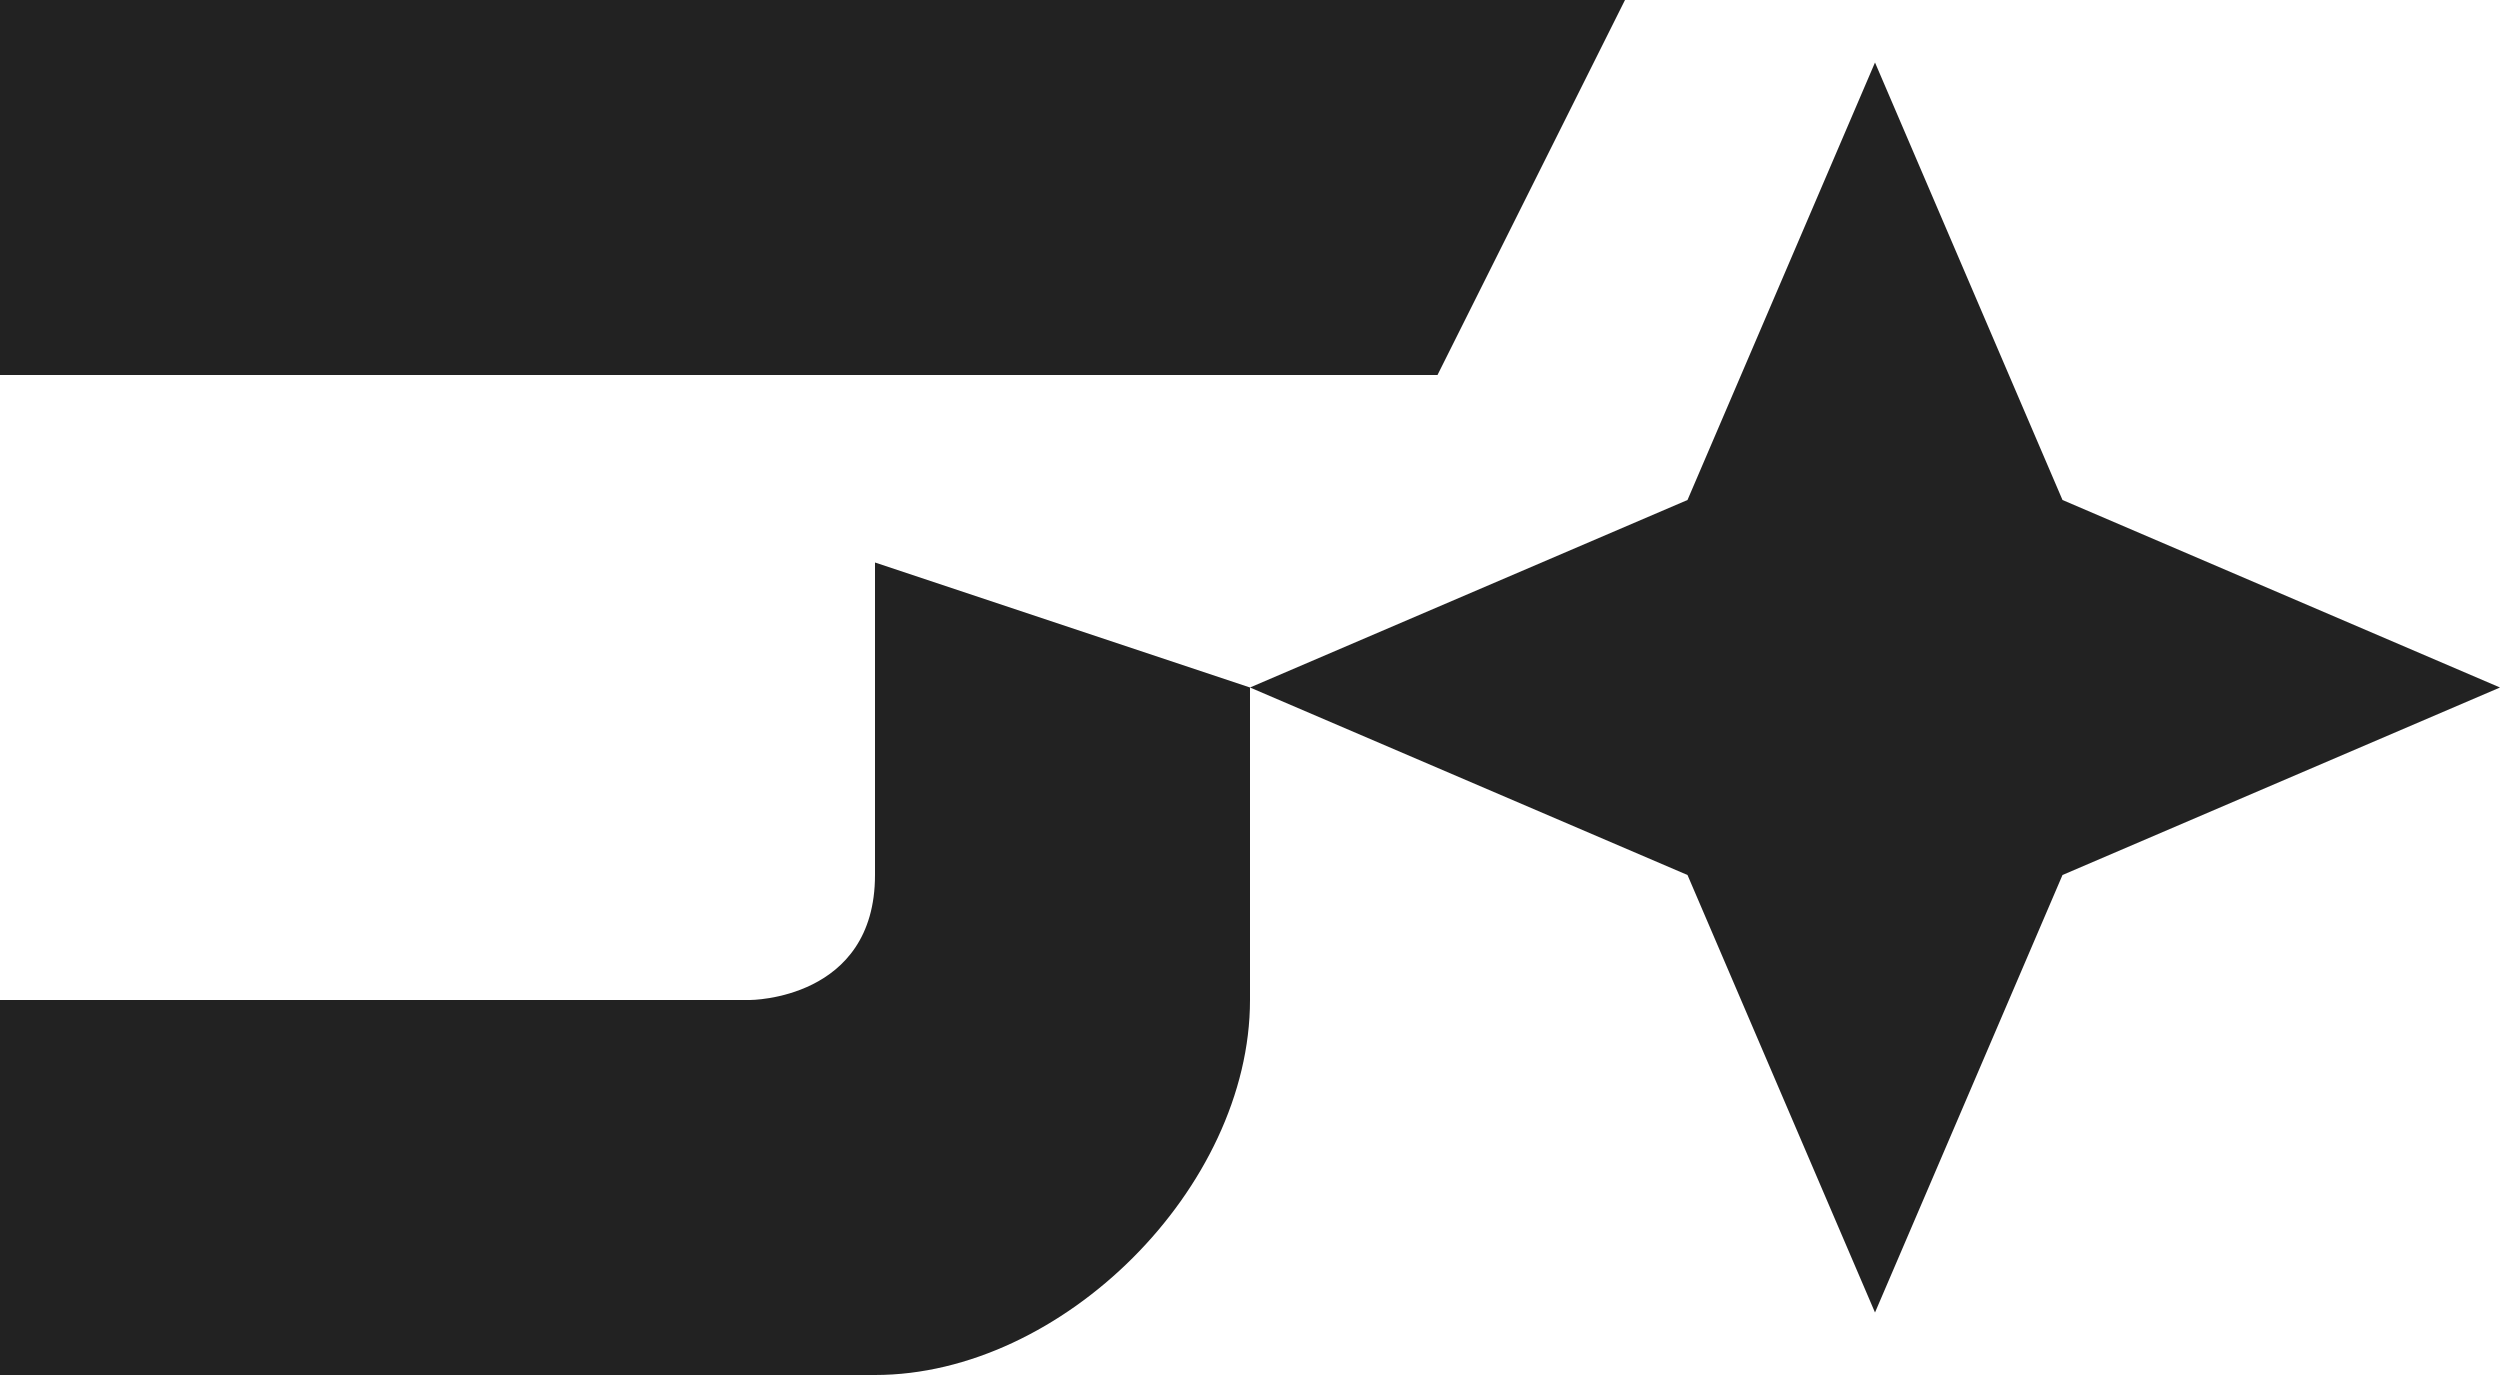
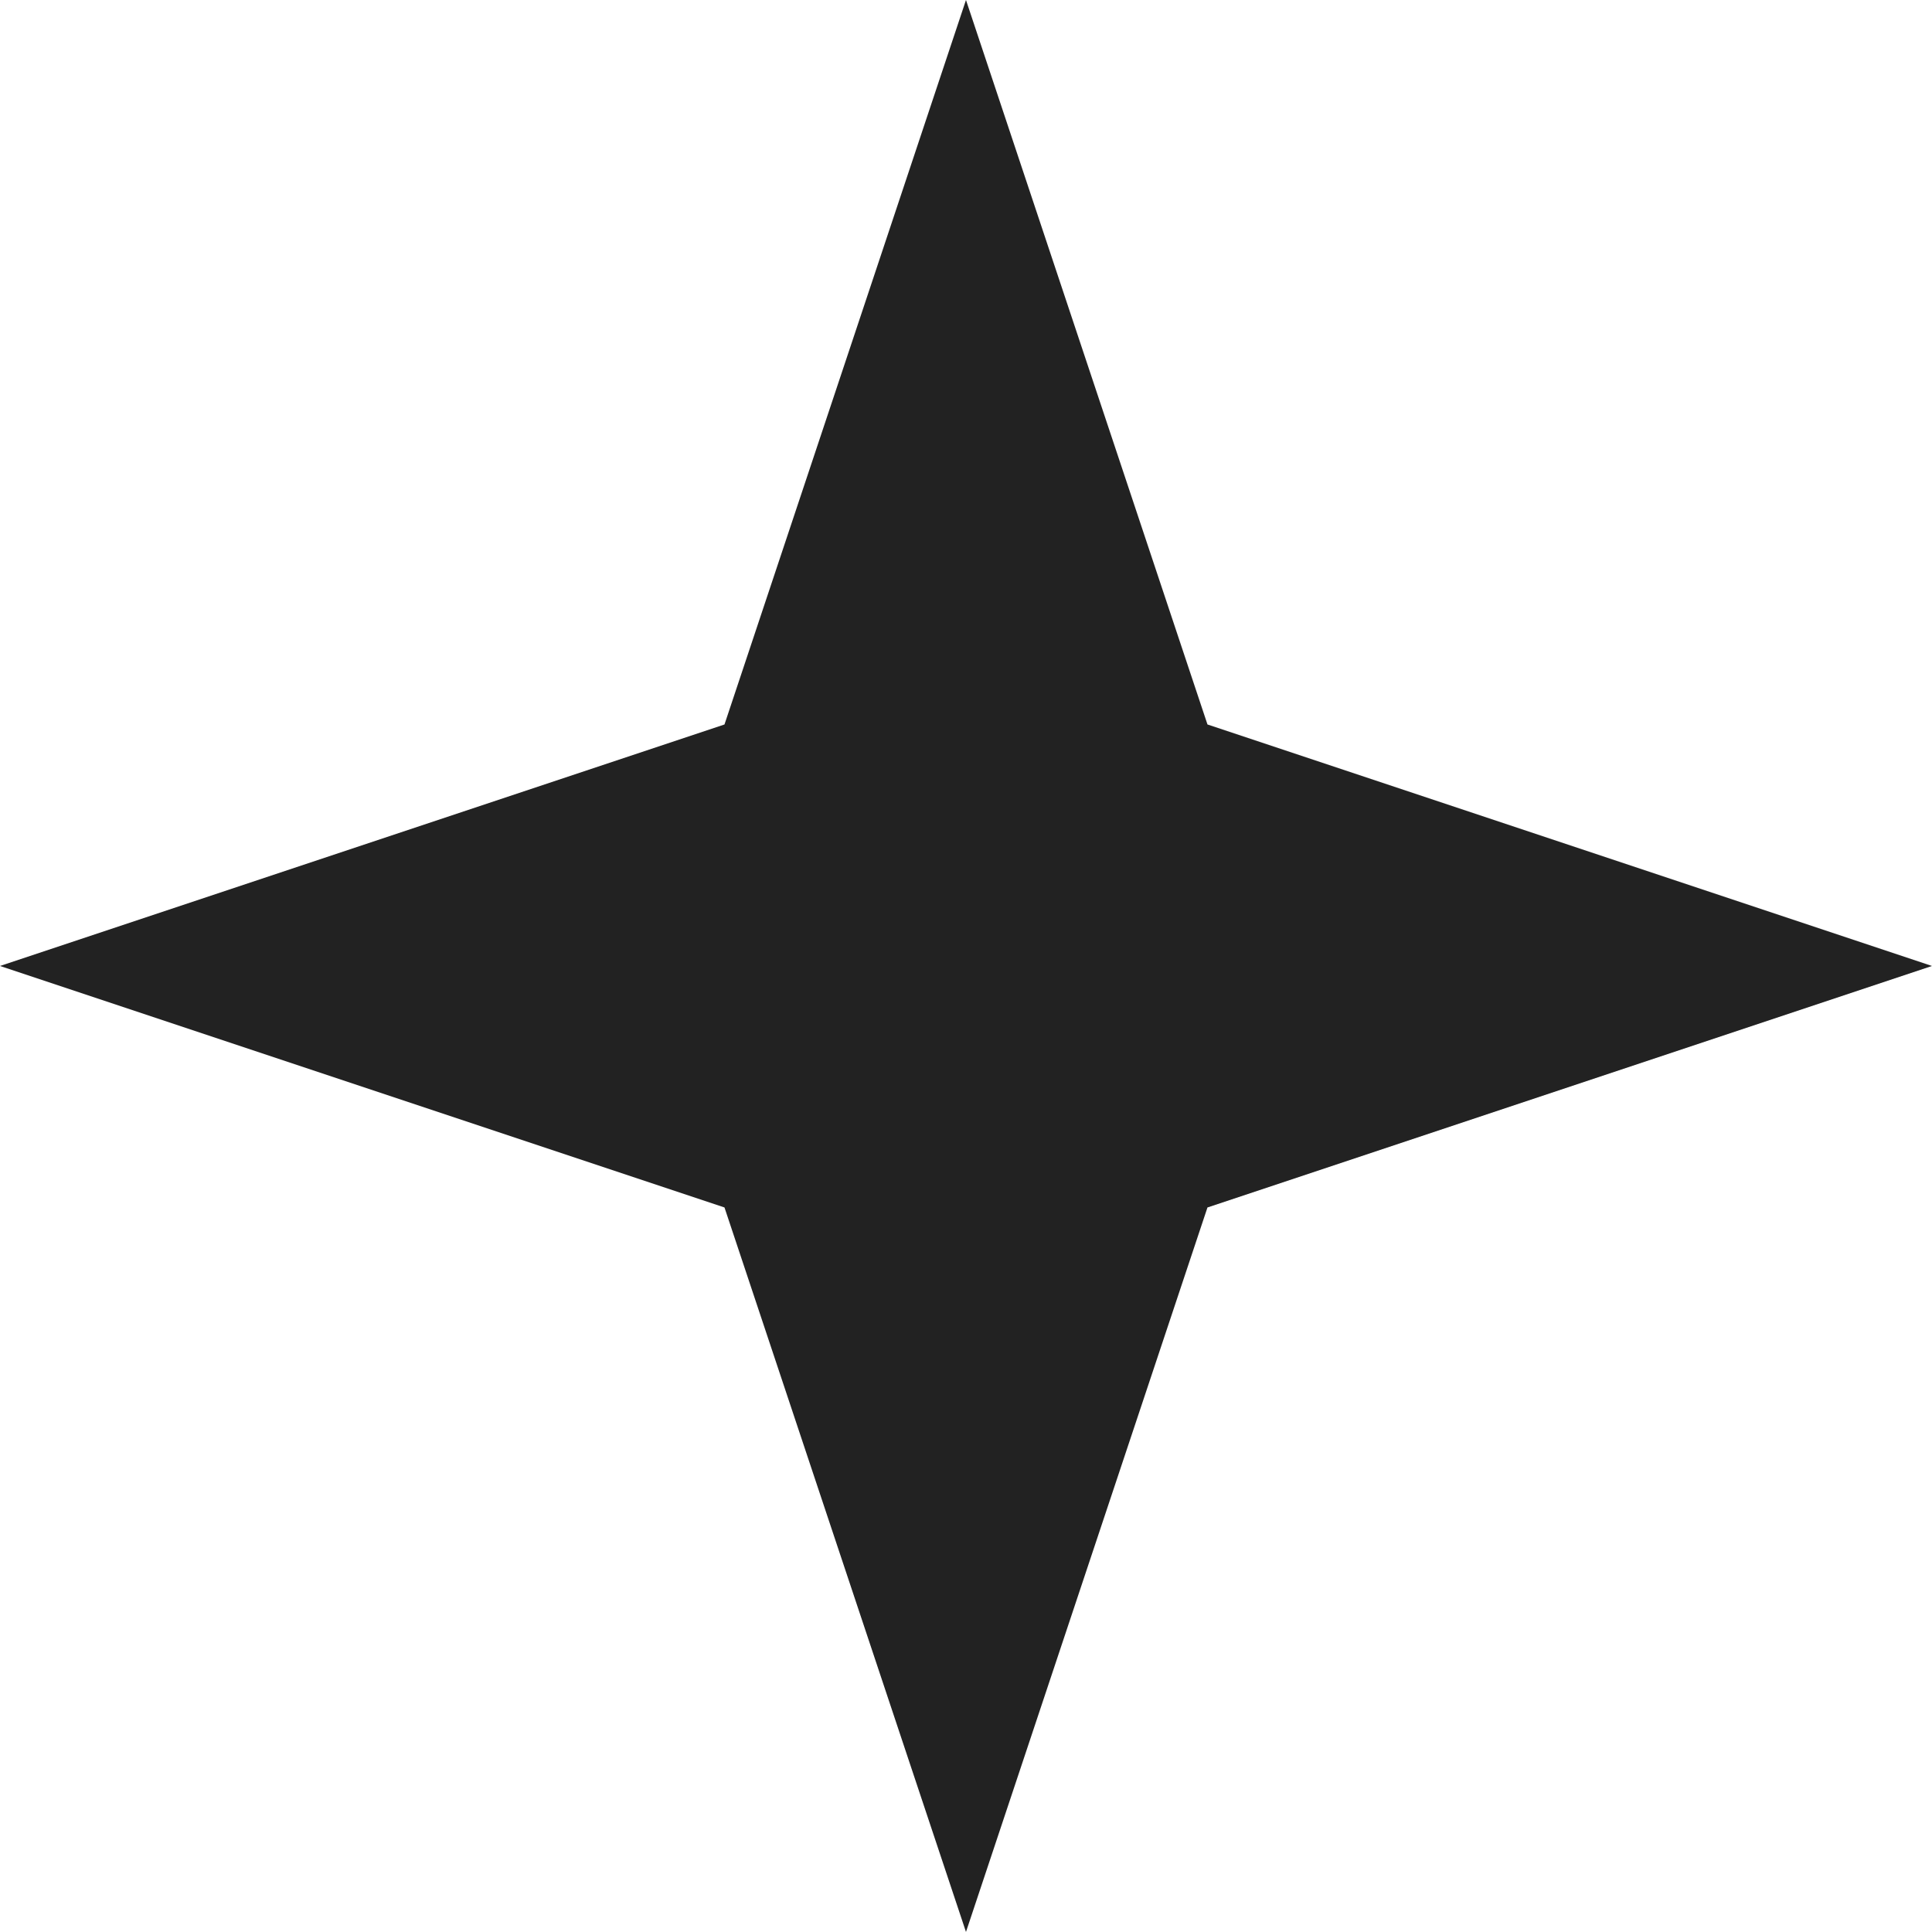
- <svg xmlns="http://www.w3.org/2000/svg" fill="none" viewBox="0 0 40 22">
-   <g transform="matrix(1, 0, 0, 1, -166, -272)" style="">
-     <path d="M 166 278 L 166 272 L 192 272 L 189 278 L 166 278 Z M 180 281 L 186 283 L 186 288 C 186 291 183 294 180 294 L 166 294 L 166 288 L 178 288 C 178 288 180 288 180 286 L 180 281 Z" style="" />
-     <path d="M 193 280 L 196 273 L 199 280 L 206 283 L 199 286 L 196 293 L 193 286 L 186 283 L 193 280 Z" style="">
-     </path>
+ <svg xmlns="http://www.w3.org/2000/svg" viewBox="0 0 5.821 5.821">
+   <g transform="translate(-14.02292,-37.30625)">
+     <g transform="matrix(0.2645833,0,0,0.2645833,-34.24208,-35.58646)">
+       <path d="m 190.669,283.75 2.75,-8.25 2.75,8.25 8.25,2.75 -8.25,2.75 -2.75,8.25 -2.75,-8.25 -8.25,-2.75 z" style="stroke:none;" />
+     </g>
  </g>
  <style>
-         path { fill: #222; }
-         @media (prefers-color-scheme: dark) {
-             path { fill: #bbb; }
-         }
-     </style>
+     path { fill: #222; }
+     @media (prefers-color-scheme: dark) {
+         path { fill: #bbb; }
+     }
+   </style>
</svg>
